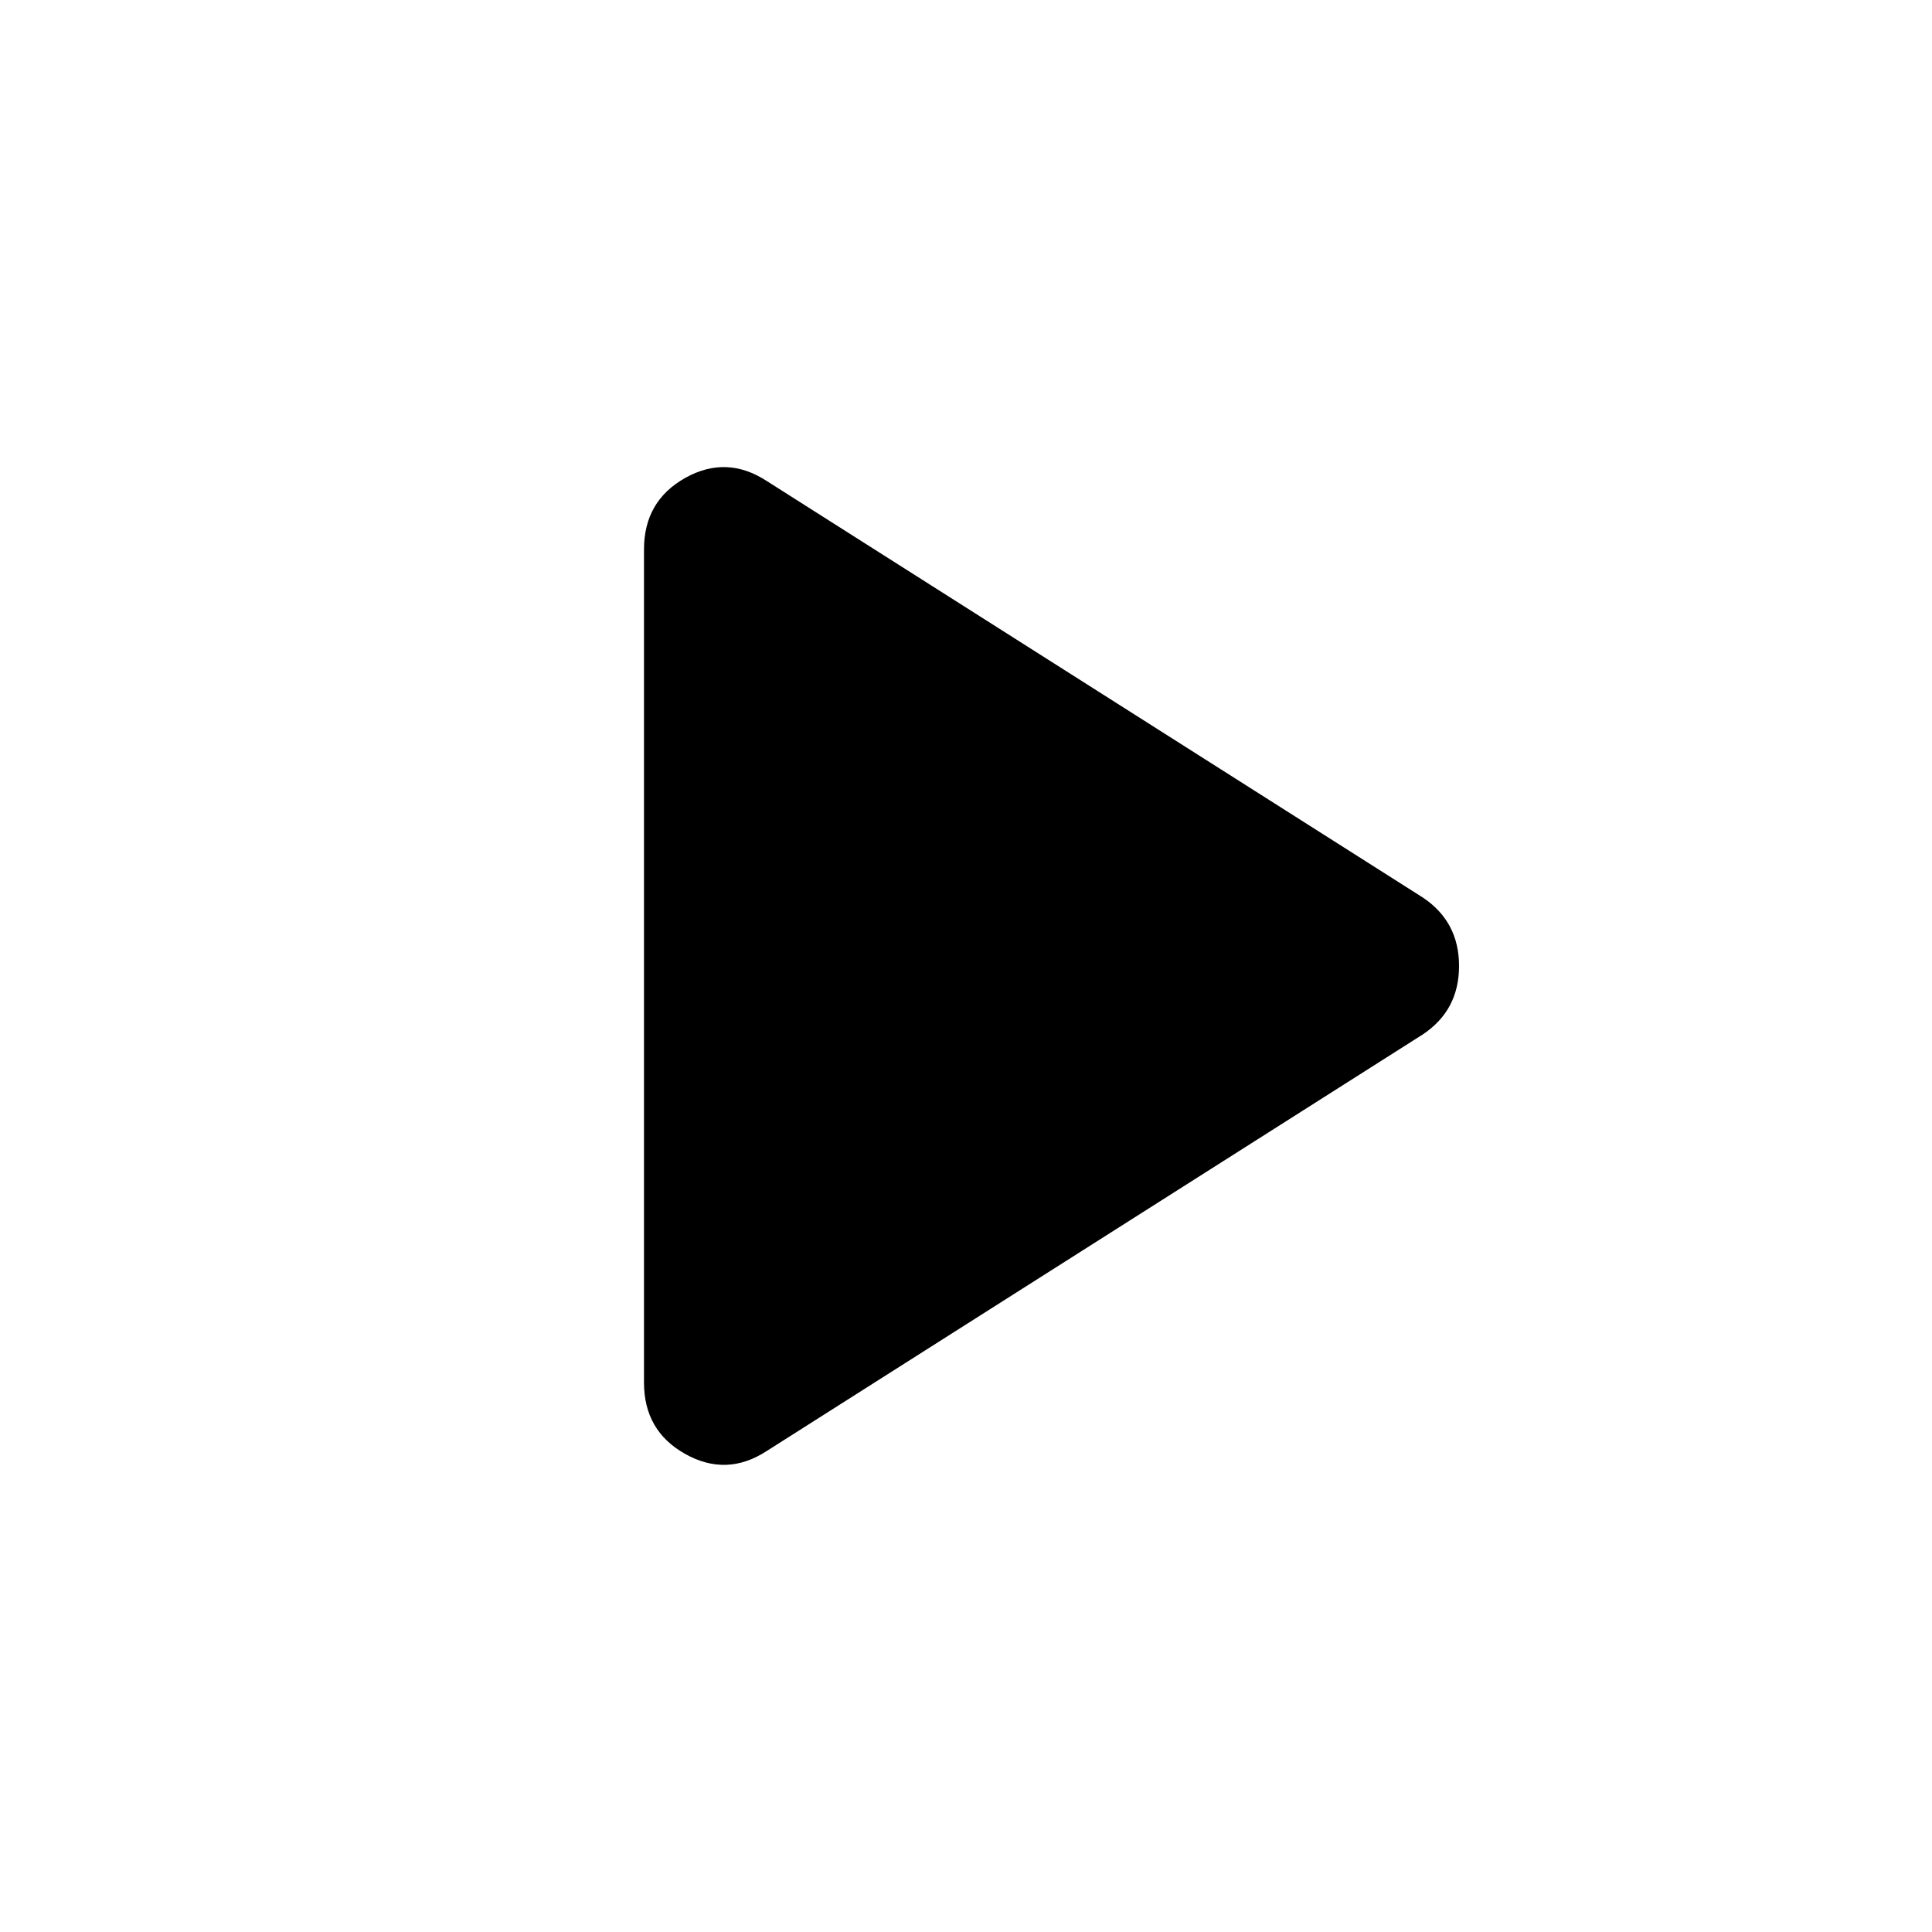
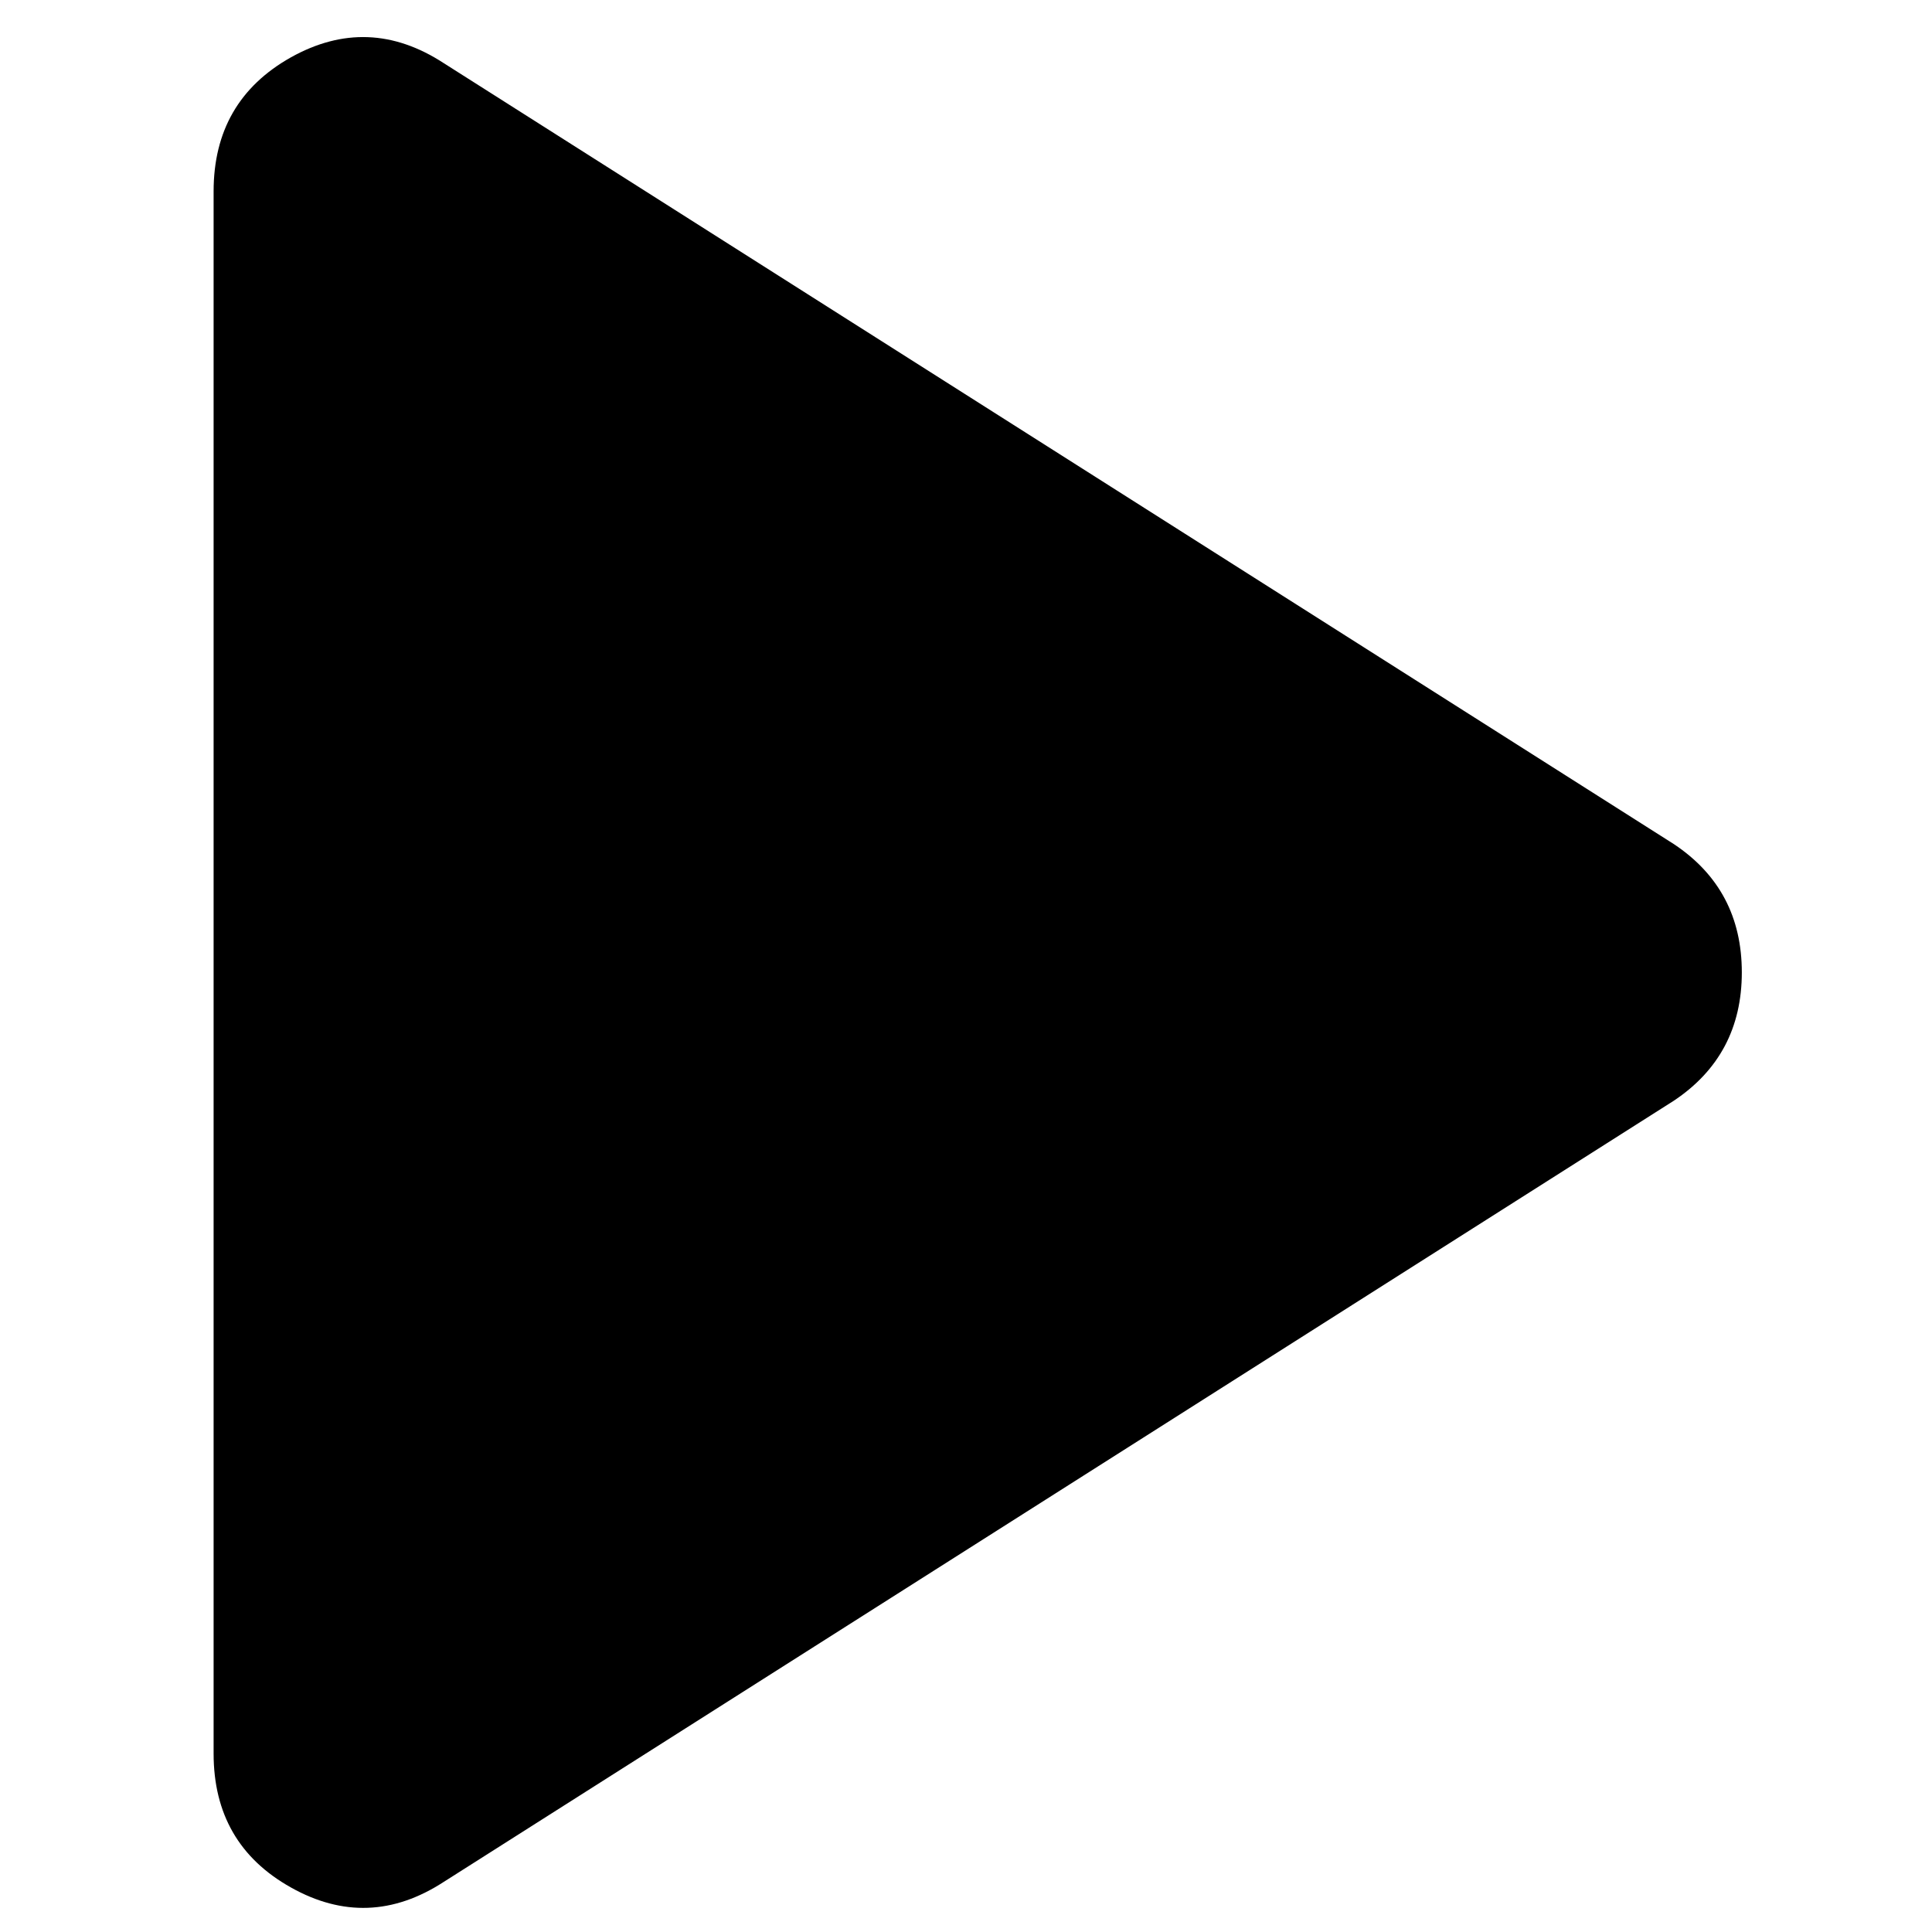
- <svg xmlns="http://www.w3.org/2000/svg" width="30" height="30" viewBox="0 0 30 30" fill="none">
-   <path d="M11.906 22.531C11.49 22.802 11.068 22.817 10.64 22.577C10.213 22.338 10 21.969 10 21.469V8.531C10 8.031 10.213 7.661 10.64 7.421C11.068 7.182 11.49 7.198 11.906 7.469L22.094 13.937C22.469 14.187 22.656 14.542 22.656 15C22.656 15.458 22.469 15.812 22.094 16.062L11.906 22.531Z" fill="black" />
+ <svg xmlns="http://www.w3.org/2000/svg" width="16" height="16" viewBox="0 0 16 16" fill="none" version="1.1" id="svg11">
+   <defs id="defs15" />
+   <path d="m 3.675,15.585 c -0.417,0.271 -0.839,0.286 -1.266,0.046 -0.427,-0.239 -0.64,-0.609 -0.64,-1.109 V 1.585 c 0,-0.5 0.213,-0.87 0.64,-1.11 0.428,-0.239 0.85,-0.223 1.266,0.048 L 13.863,6.991 c 0.375,0.25 0.562,0.604 0.562,1.062 0,0.458 -0.188,0.812 -0.562,1.062 z" fill="#000000" id="path9" />
</svg>
